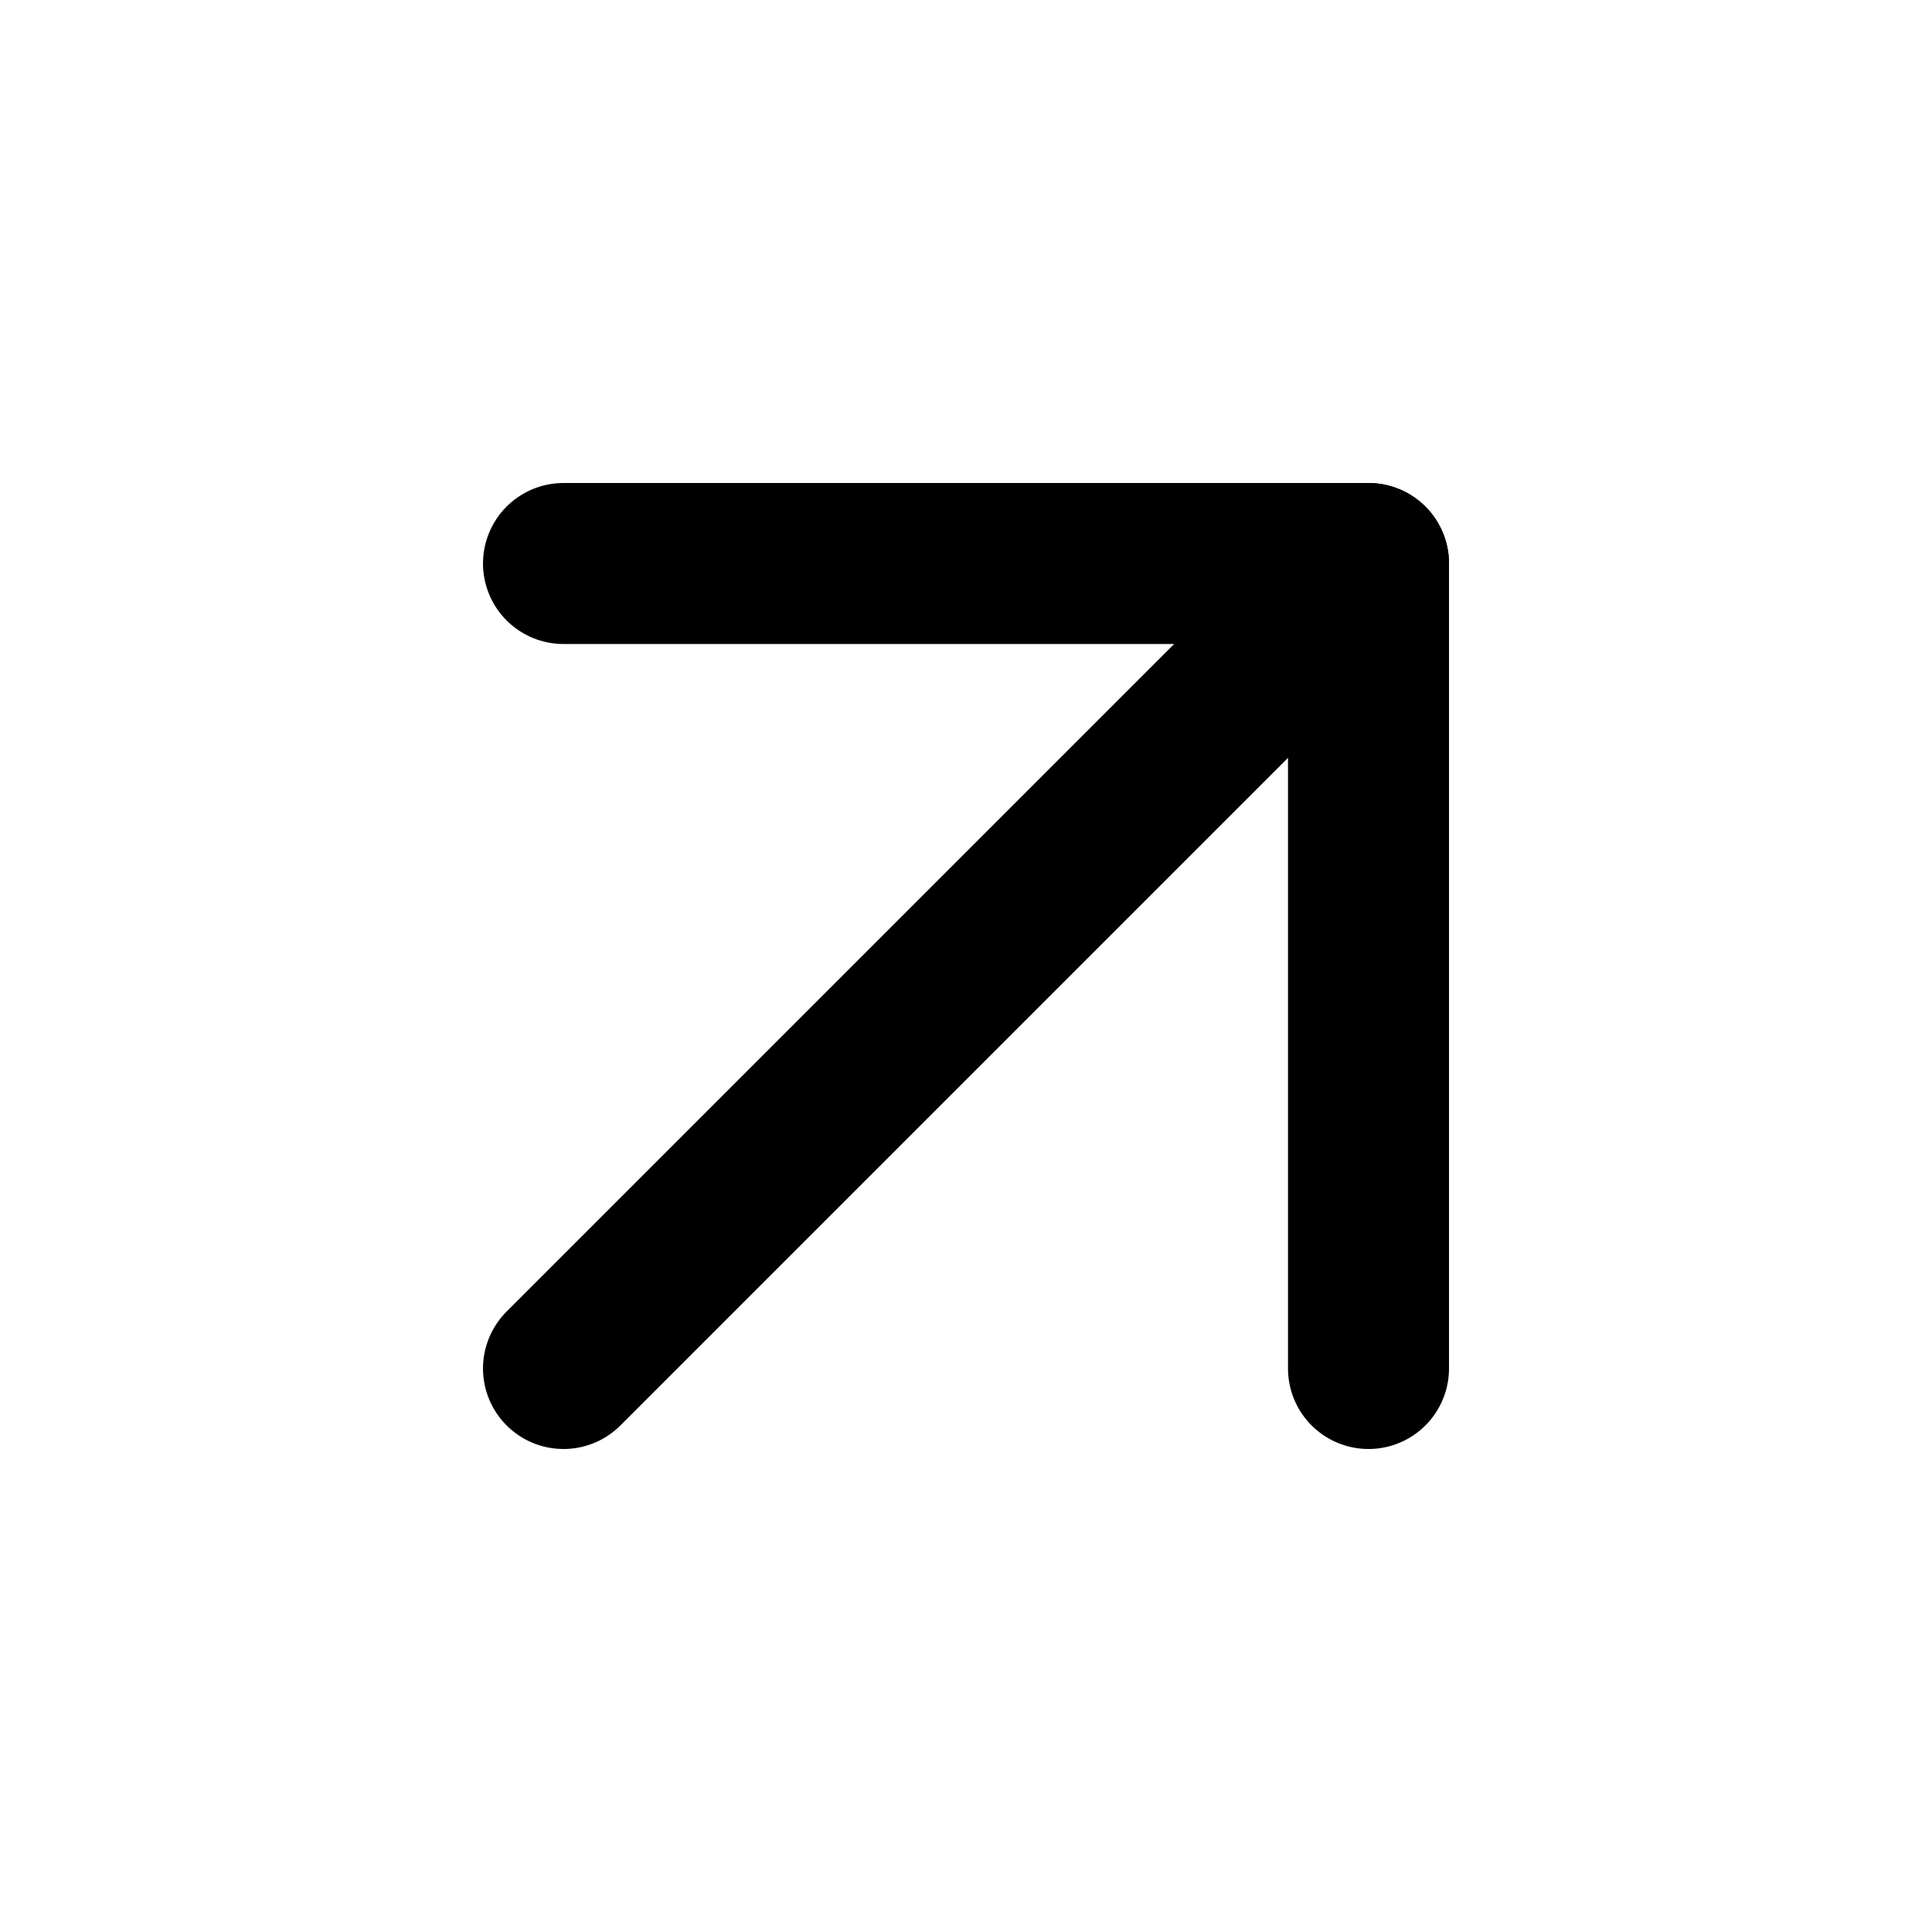
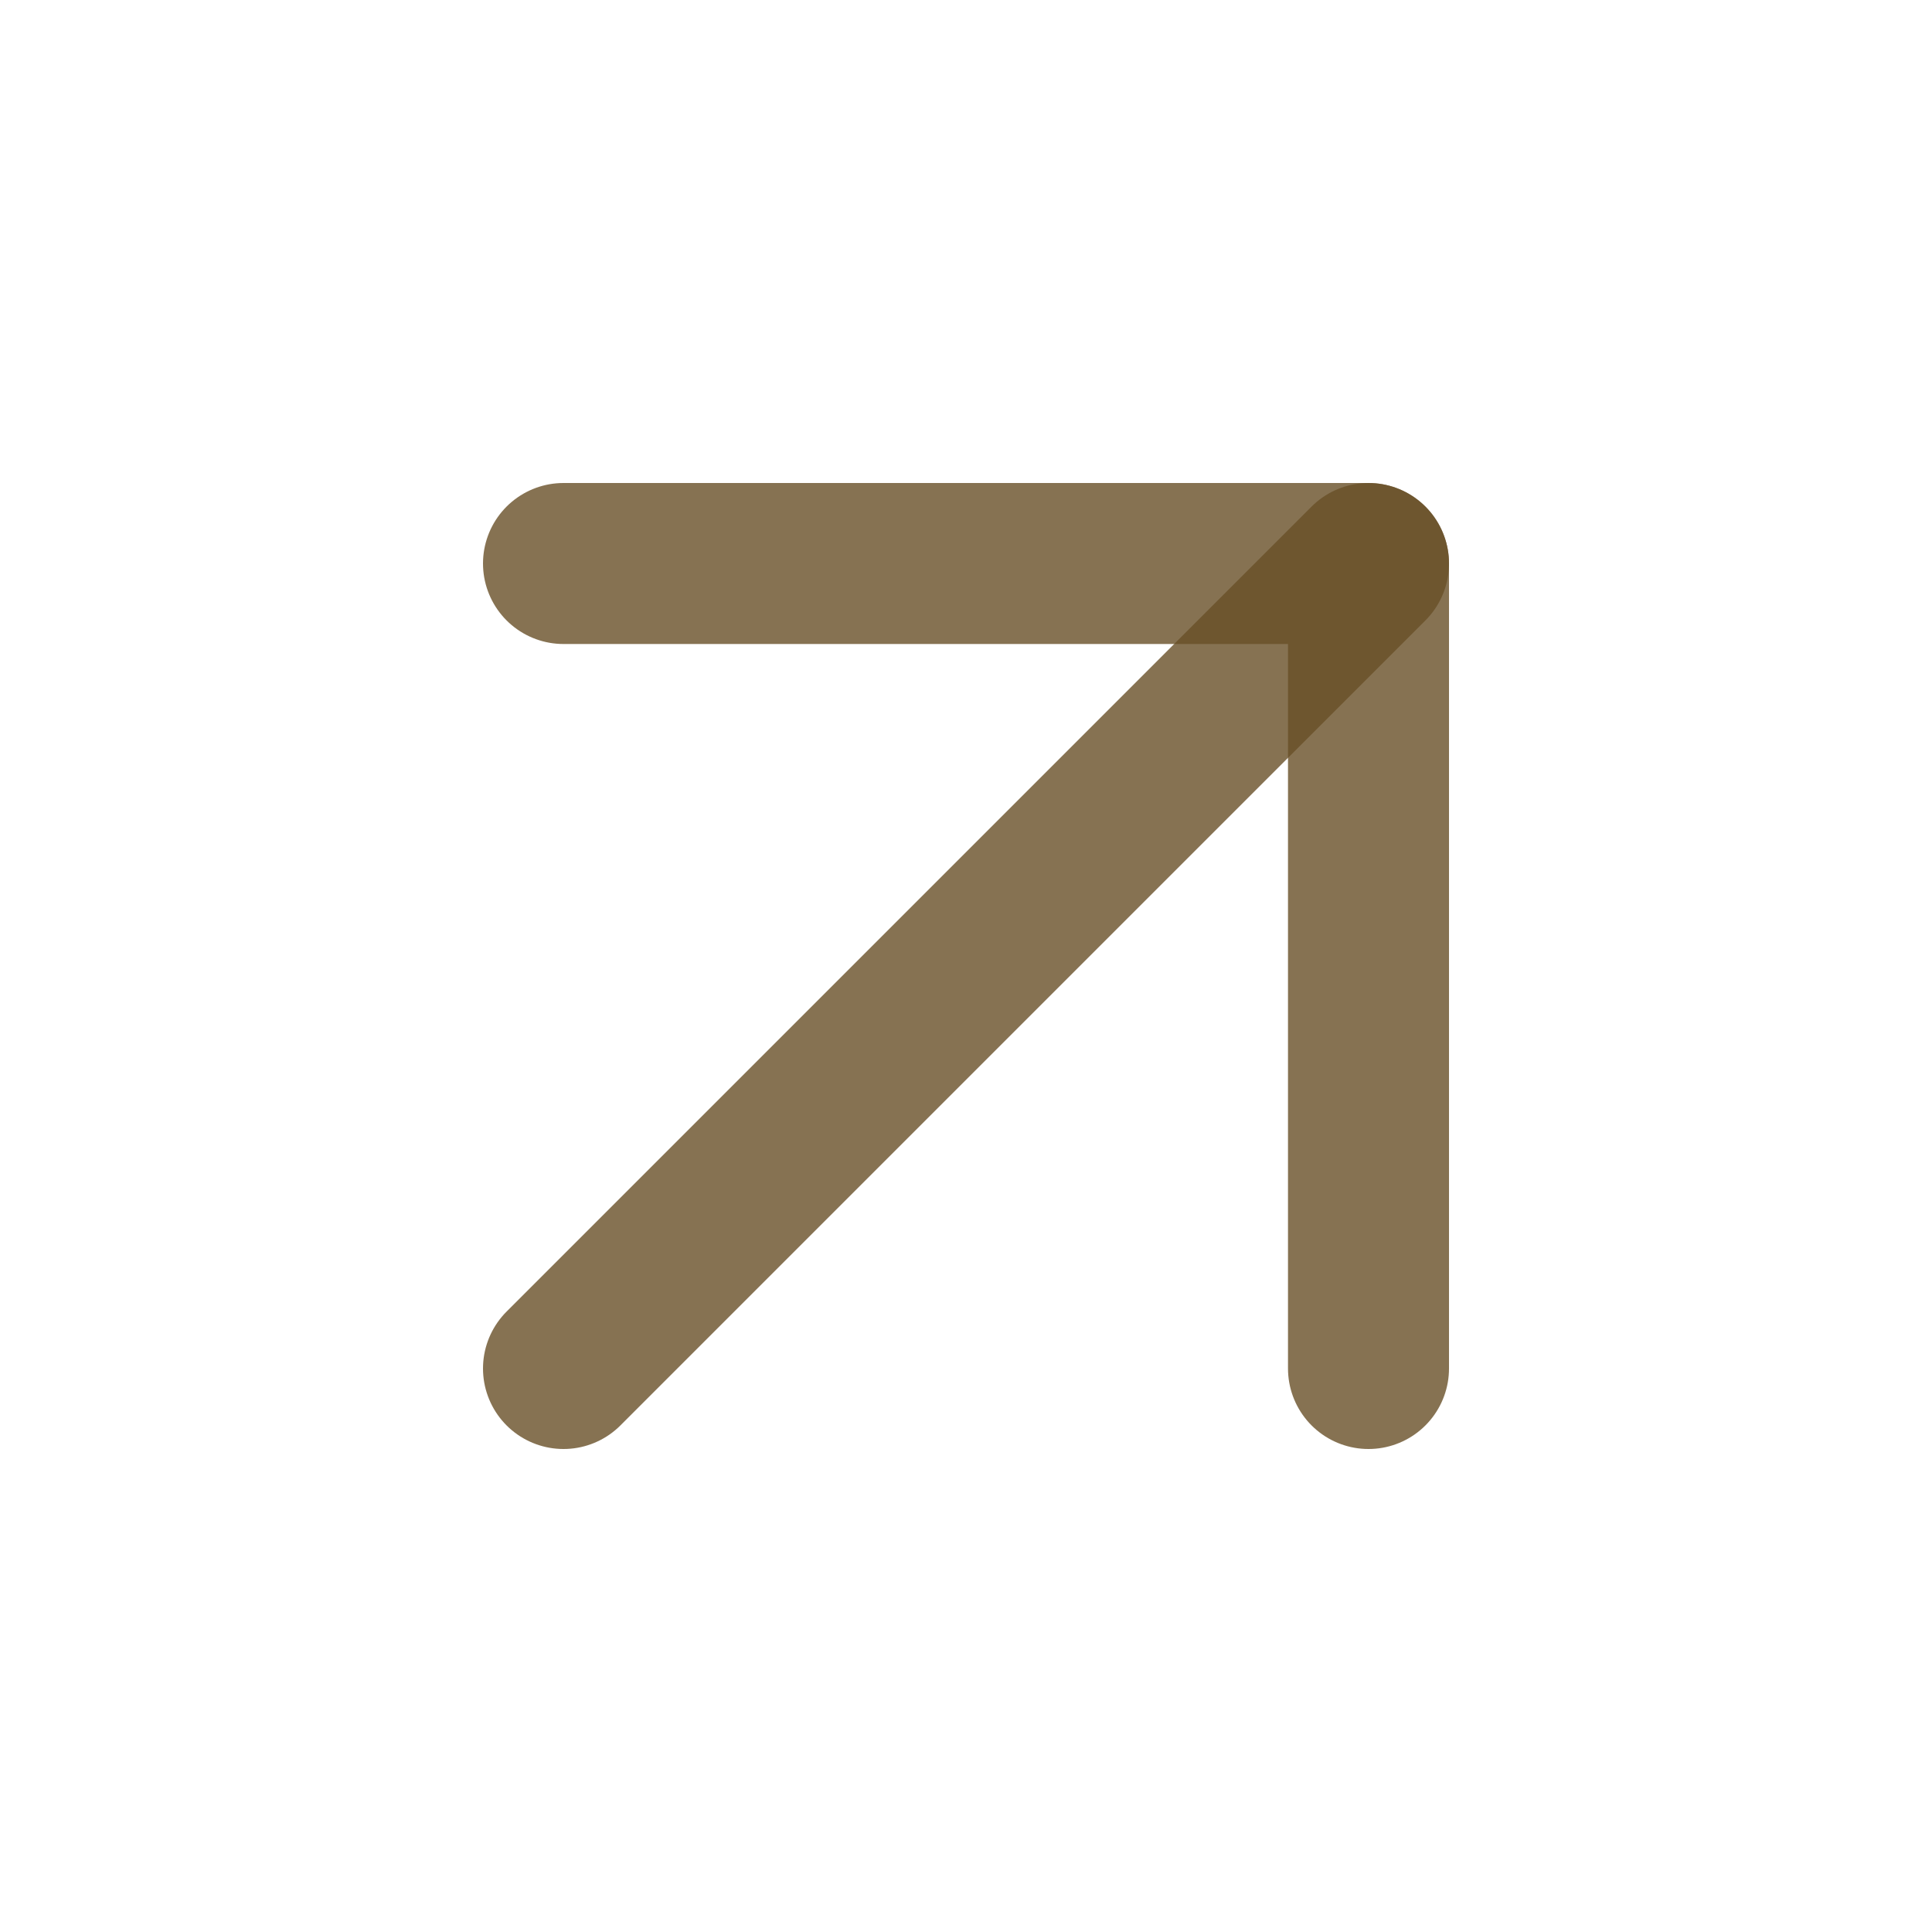
- <svg xmlns="http://www.w3.org/2000/svg" viewBox="0 0 24 24" fill="none" stroke="currentColor" stroke-width="2" stroke-linecap="round" stroke-linejoin="round" width="24" height="24">
+ <svg xmlns="http://www.w3.org/2000/svg" viewBox="0 0 24 24" fill="none" stroke="#684f27cc" stroke-width="2" stroke-linecap="round" stroke-linejoin="round" width="24" height="24">
  <path d="M7 17 17 7" />
  <path d="M7 7h10v10" />
</svg>
